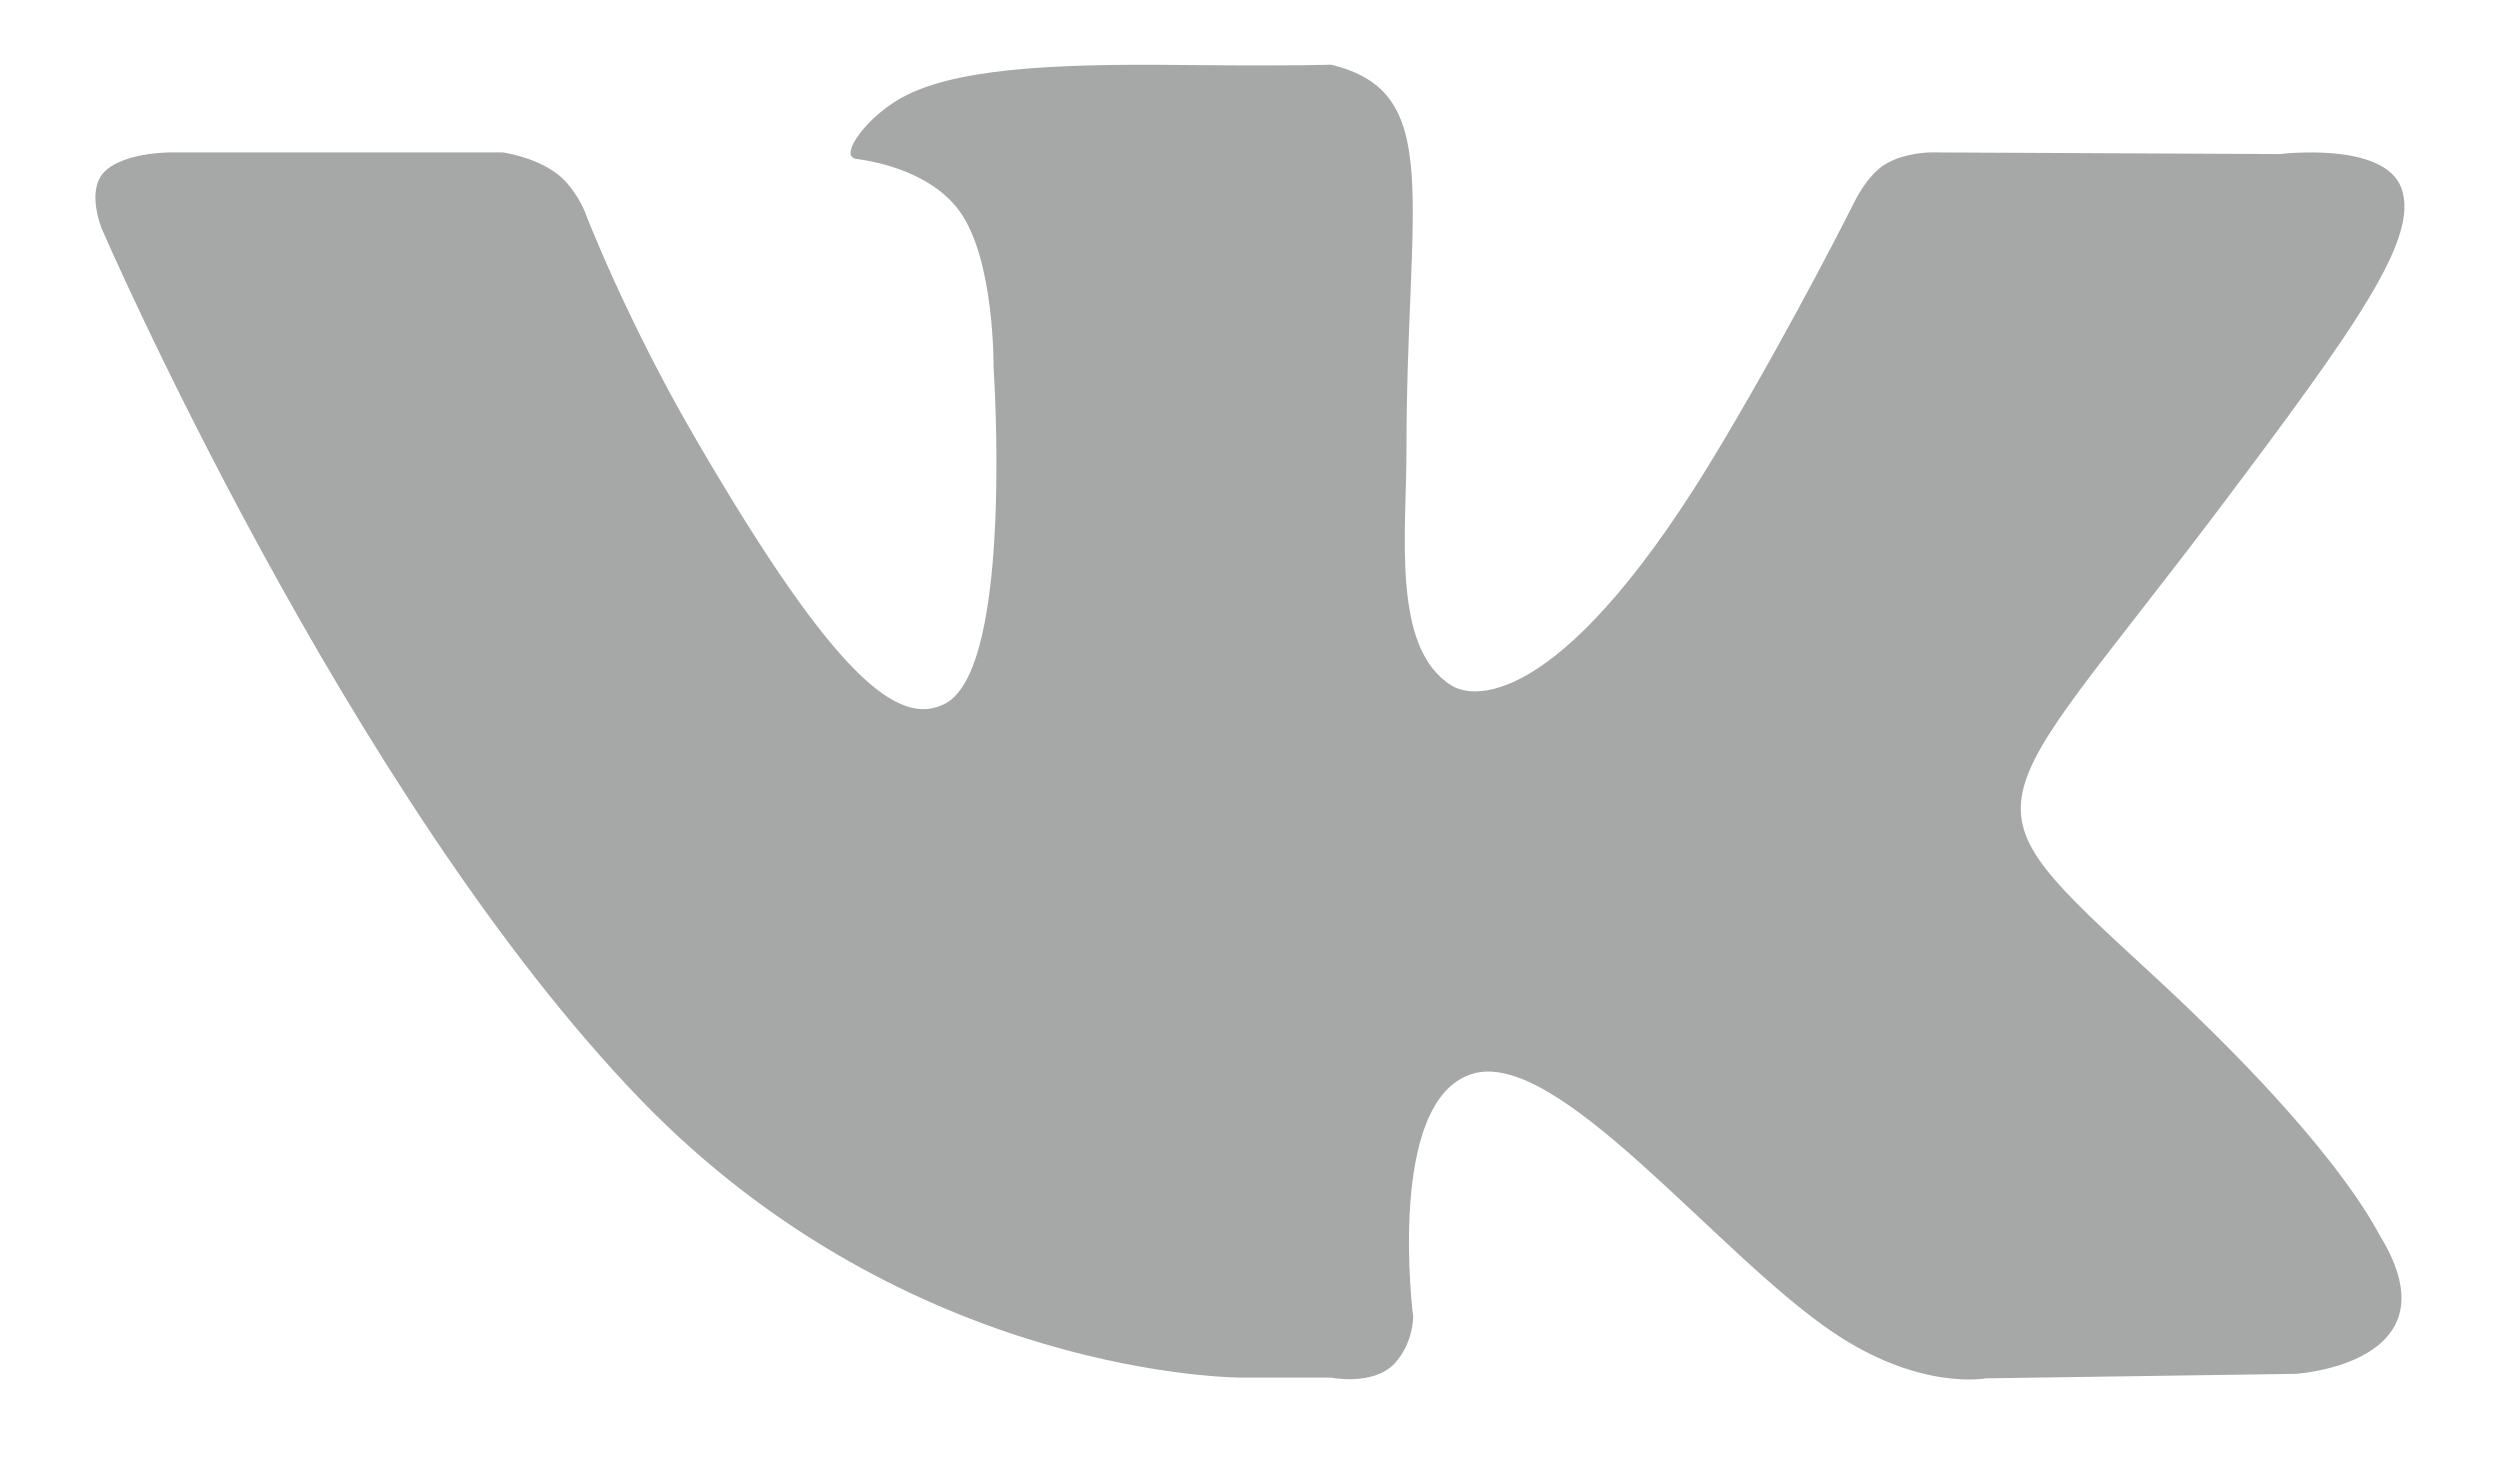
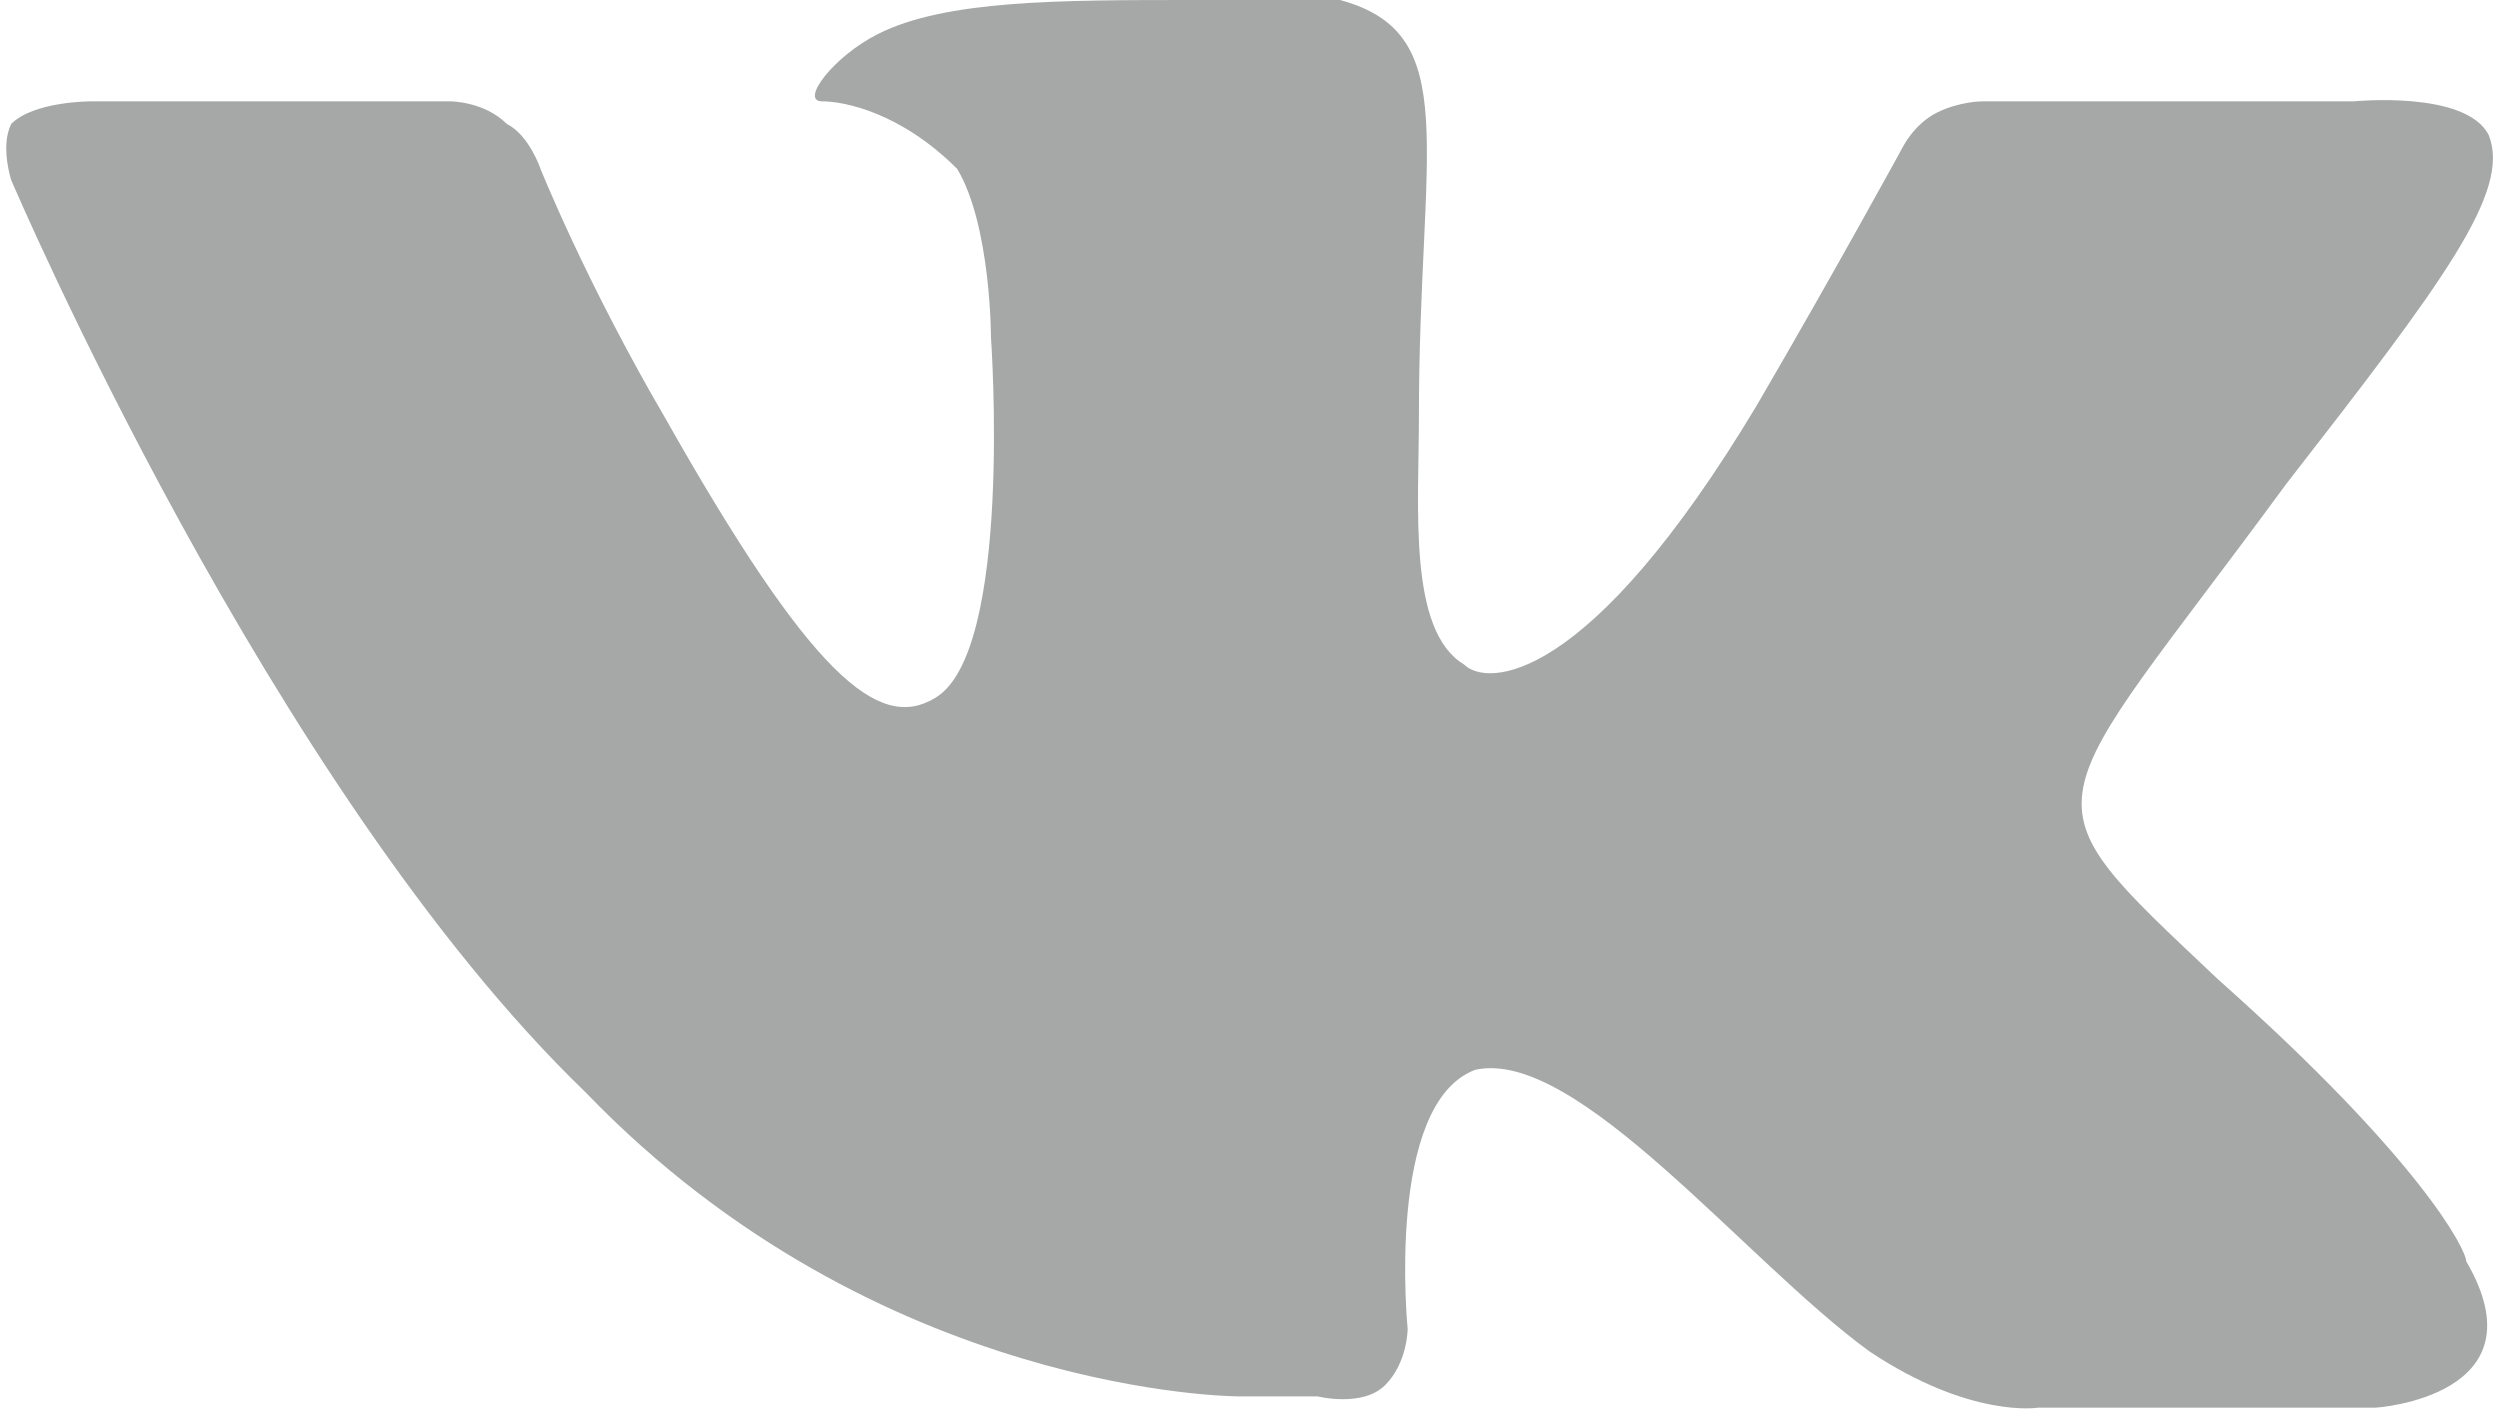
- <svg xmlns="http://www.w3.org/2000/svg" width="24" height="14" viewBox="0 0 24 14" fill="none">
-   <path fill-rule="evenodd" clip-rule="evenodd" d="M20.642 9.337C22.425 10.977 22.796 11.779 22.856 11.877C23.592 13.093 22.04 13.189 22.04 13.189L19.066 13.232C19.066 13.232 18.424 13.356 17.584 12.781C16.47 12.025 14.948 10.053 14.131 10.31C13.302 10.569 13.566 12.637 13.566 12.637C13.566 12.637 13.573 12.89 13.385 13.093C13.178 13.307 12.777 13.225 12.777 13.225H11.92C11.92 13.225 8.745 13.238 6.156 10.563C3.336 7.648 0.977 2.196 0.977 2.196C0.977 2.196 0.833 1.85 0.987 1.666C1.164 1.459 1.643 1.463 1.643 1.463H4.824C4.824 1.463 5.122 1.502 5.336 1.66C5.517 1.788 5.614 2.031 5.614 2.031C5.614 2.031 5.999 3.047 6.681 4.217C8.009 6.498 8.628 6.997 9.08 6.751C9.735 6.392 9.538 3.527 9.538 3.527C9.538 3.527 9.551 2.485 9.207 2.021C8.939 1.66 8.441 1.555 8.22 1.525C8.039 1.505 8.334 1.091 8.715 0.907C9.287 0.631 10.301 0.611 11.495 0.625C12.425 0.634 12.777 0.621 12.777 0.621C13.874 0.884 13.502 1.903 13.502 4.335C13.502 5.117 13.359 6.215 13.927 6.576C14.172 6.737 15.048 6.76 16.537 4.246C17.246 3.053 17.805 1.933 17.805 1.933C17.805 1.933 17.925 1.68 18.102 1.574C18.29 1.463 18.537 1.463 18.537 1.463L21.886 1.479C21.886 1.479 22.893 1.354 23.054 1.808C23.224 2.281 22.642 3.109 21.277 4.92C19.029 7.894 18.778 7.618 20.642 9.337Z" fill="#A6A8A8" />
+ <svg xmlns="http://www.w3.org/2000/svg" version="1.1" id="Слой_1" x="0px" y="0px" viewBox="0 0 22.2 12.6" style="enable-background:new 0 0 22.2 12.6;" xml:space="preserve">
+   <style type="text/css">
+ 	.st0{fill-rule:evenodd;clip-rule:evenodd;fill:#A6A8A8;}
+ </style>
+   <path class="st0" d="M19.7,8.7c1.8,1.6,2.2,2.4,2.2,2.5c0.7,1.2-0.8,1.3-0.8,1.3l-3,0c0,0-0.6,0.1-1.5-0.5c-1.1-0.8-2.6-2.7-3.5-2.5  c-0.8,0.3-0.6,2.3-0.6,2.3s0,0.3-0.2,0.5c-0.2,0.2-0.6,0.1-0.6,0.1H11c0,0-3.2,0-5.8-2.7C2.4,7,0.1,1.6,0.1,1.6s-0.1-0.3,0-0.5  c0.2-0.2,0.7-0.2,0.7-0.2h3.2c0,0,0.3,0,0.5,0.2c0.2,0.1,0.3,0.4,0.3,0.4s0.4,1,1.1,2.2c1.3,2.3,1.9,2.8,2.4,2.5  c0.7-0.4,0.5-3.2,0.5-3.2s0-1-0.3-1.5C8,1,7.5,0.9,7.3,0.9c-0.2,0,0.1-0.4,0.5-0.6C8.4,0,9.4,0,10.6,0c0.9,0,1.3,0,1.3,0  c1.1,0.3,0.7,1.3,0.7,3.7c0,0.8-0.1,1.9,0.4,2.2c0.2,0.2,1.1,0.2,2.6-2.3c0.7-1.2,1.3-2.3,1.3-2.3S17,1.1,17.2,1  c0.2-0.1,0.4-0.1,0.4-0.1l3.3,0c0,0,1-0.1,1.2,0.3c0.2,0.5-0.4,1.3-1.8,3.1C18.1,7.3,17.9,7,19.7,8.7z" />
</svg>
